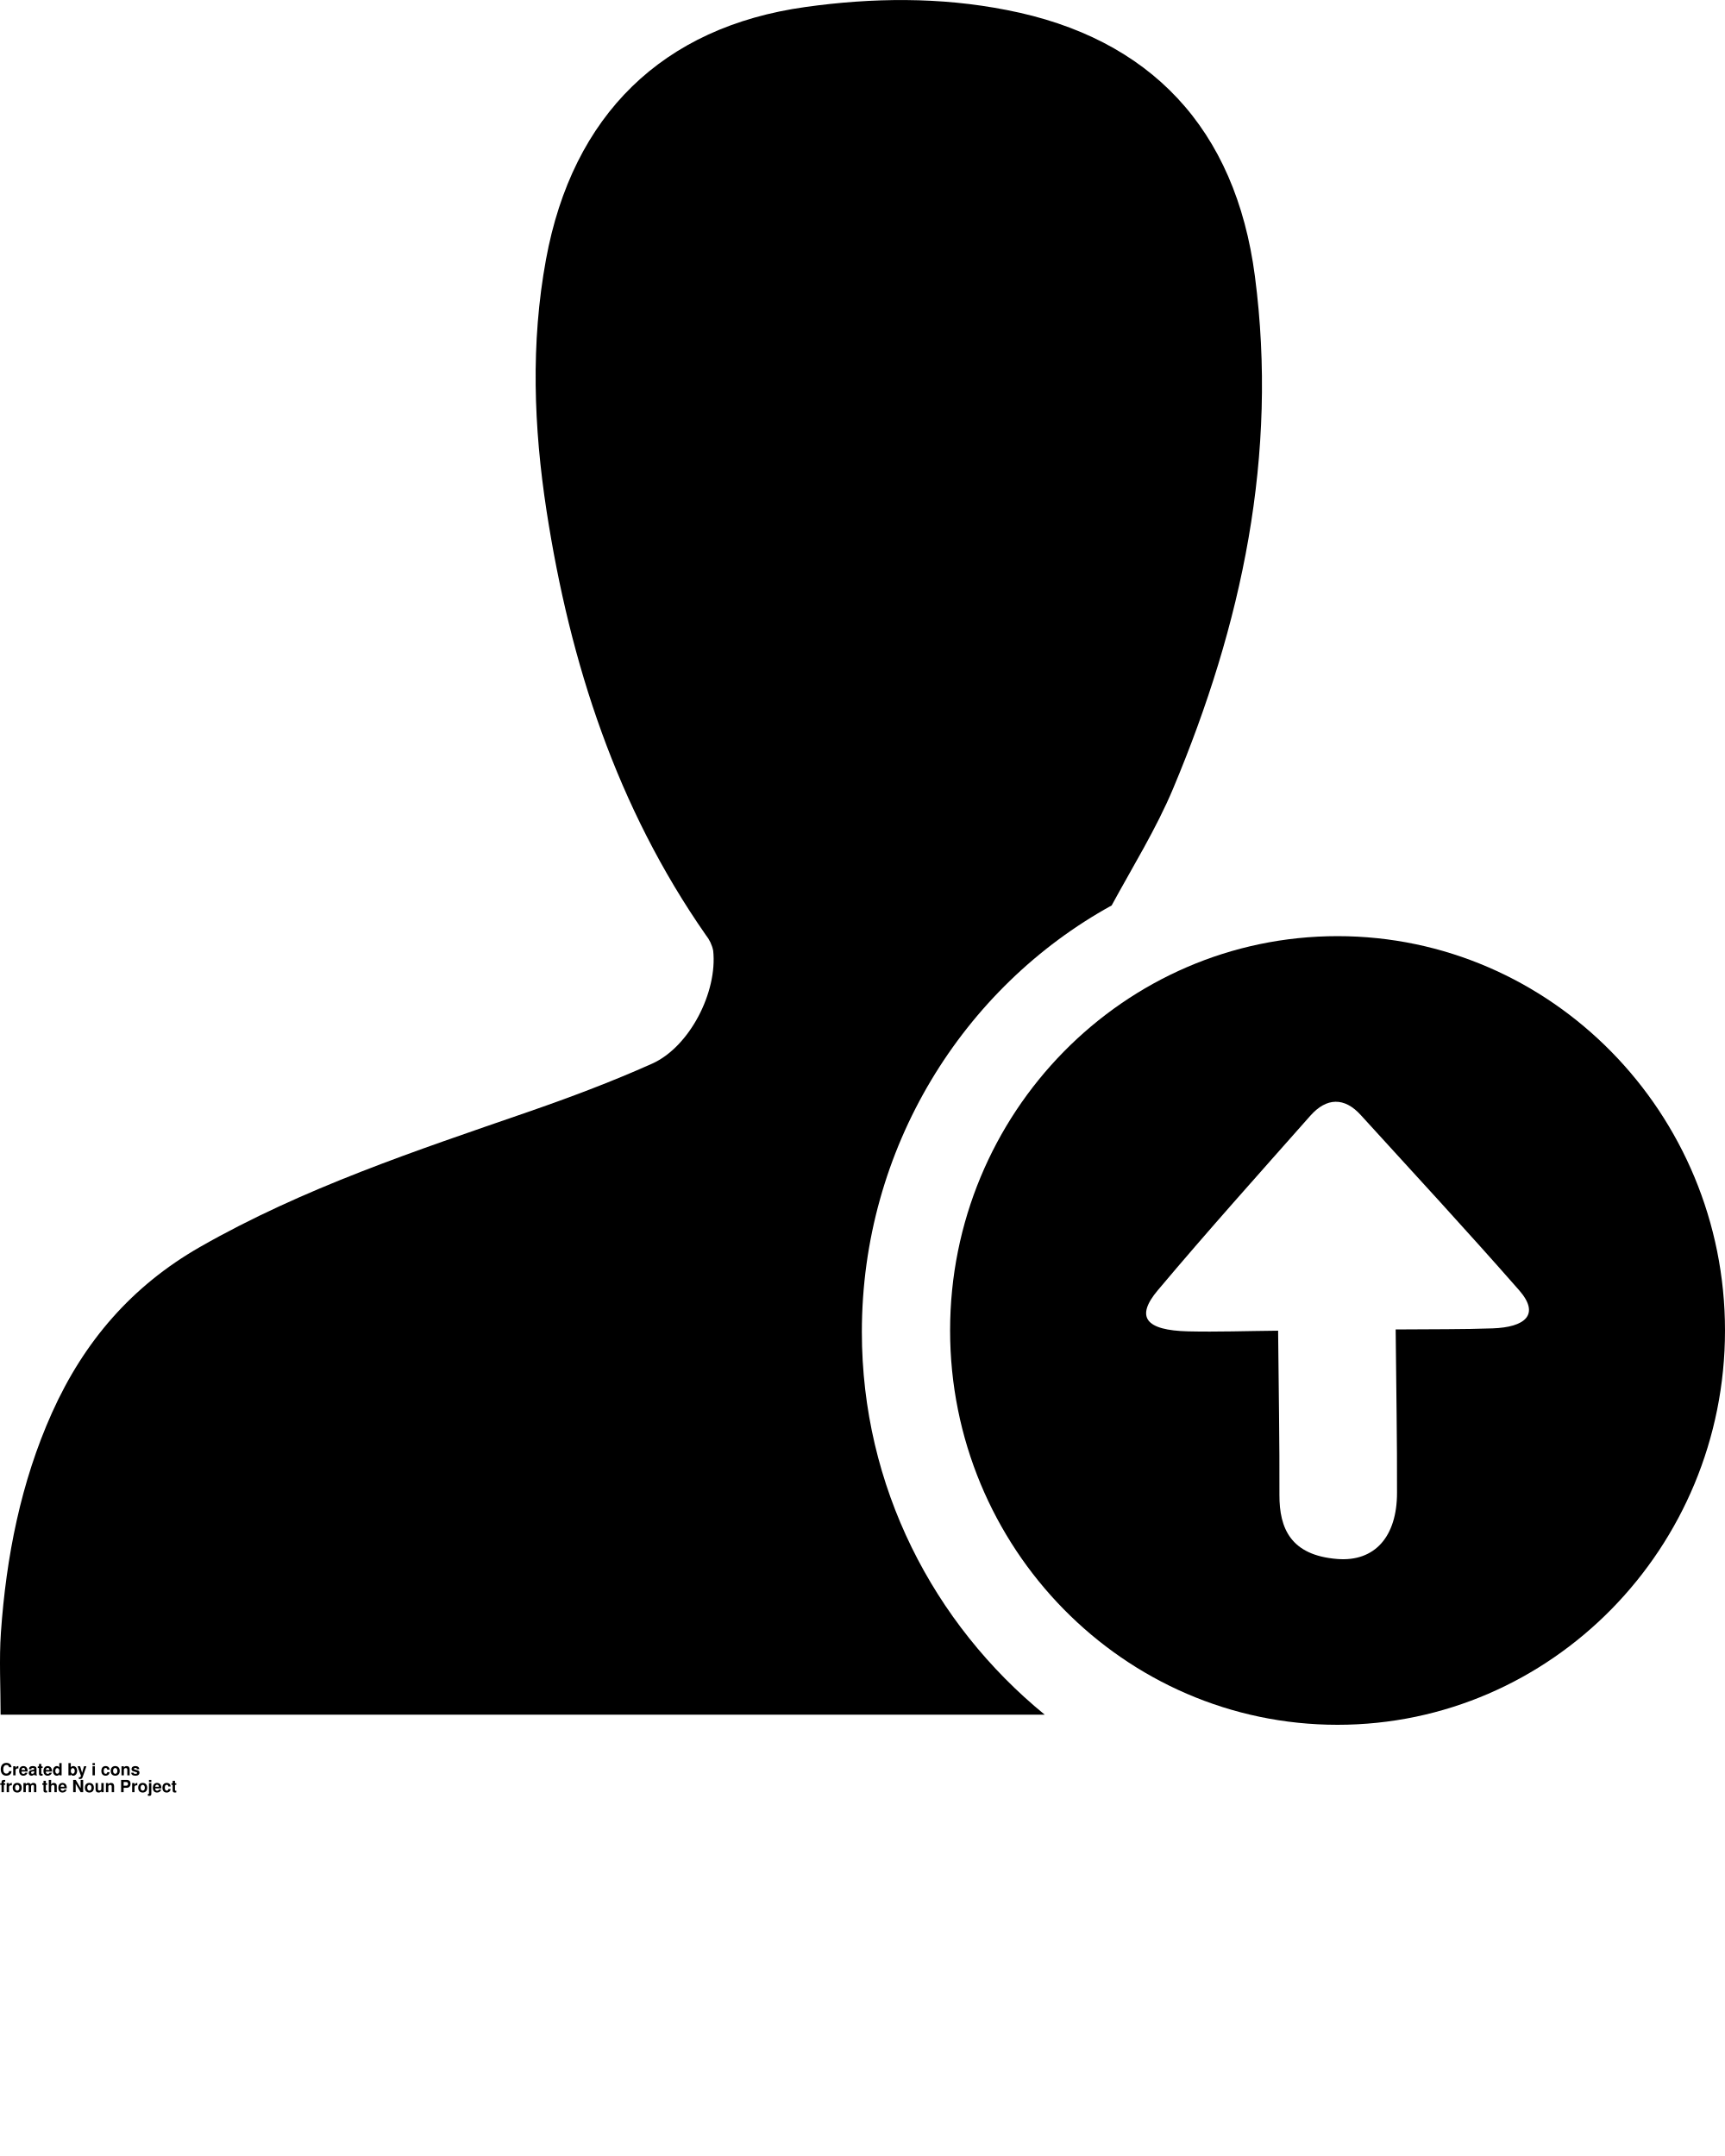
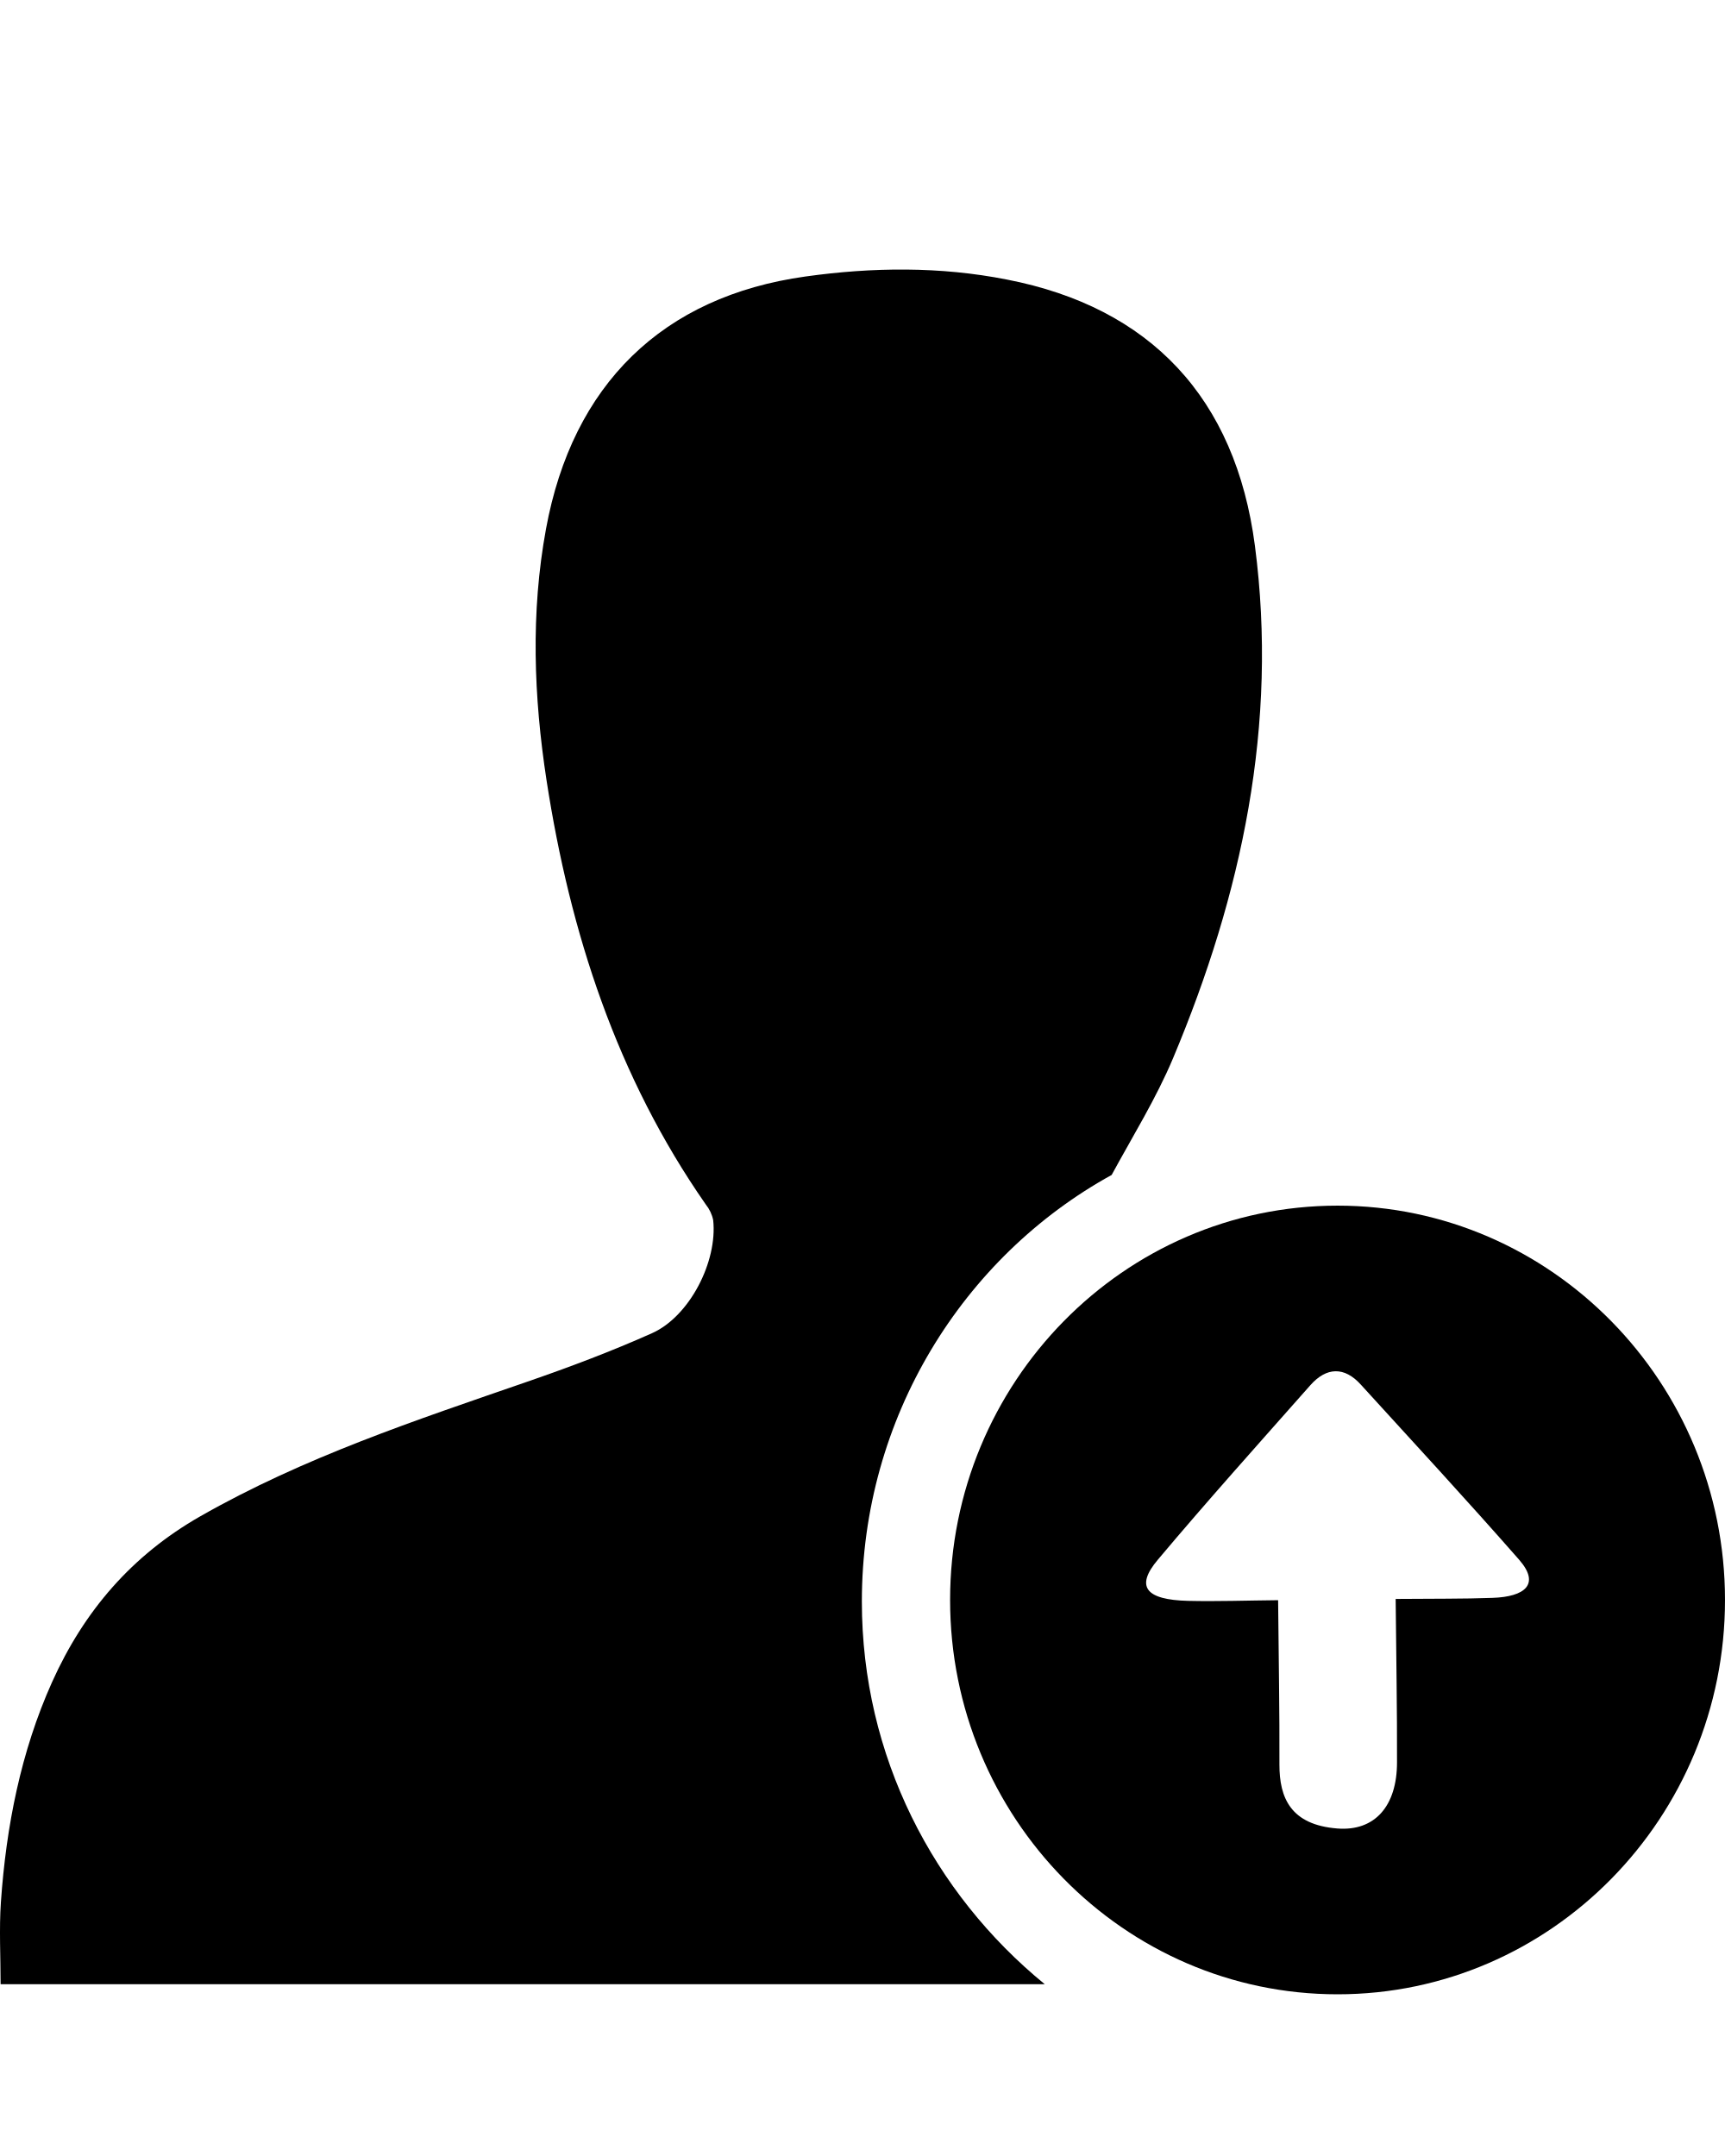
- <svg xmlns="http://www.w3.org/2000/svg" data-name="Layer 1" viewBox="0 0 512 640" x="0px" y="0px">
+ <svg xmlns="http://www.w3.org/2000/svg" viewBox="0 -80 512 640" x="0px" y="0px">
  <path d="M255.81,395.4c0-54.54,30-102.31,74.14-126.62,6.23-11.48,13.22-22.72,18.25-34.71,20.38-48.55,31.22-99,24.27-152.09-5.74-43.81-31-70.72-73.63-79C279-.93,259-0.71,239.06,2.08,196.61,8,169.92,34.19,162.06,77c-4.58,24.9-3.65,49.8.16,74.64,7,45.36,20.9,88.06,47.27,125.91a10.91,10.91,0,0,1,2.19,4.63c1.33,12.31-7,28.56-18.1,33.55-12.11,5.42-24.57,10.1-37.1,14.43-33.13,11.46-66.37,22.44-97.12,40-20.19,11.55-34.4,28-43.92,49.19C6.17,440,1.83,462.2.27,484.62-0.28,492.47.18,501,.18,509H310.09C277.07,482,255.81,441.29,255.81,395.4Z" />
  <path d="M397,277.89c-63.43,0-115,52.51-115,117.05S333.54,512,397,512s115-52.51,115-117.05S460.4,277.89,397,277.89Zm46,116.43c-8.78.32-17.58,0.22-28.75,0.32,0.16,17.33.45,32.91,0.4,48.49,0,13-6.59,20.53-17.72,19.65-13.82-1.09-17.21-9.07-17.18-19,0.06-15.62-.23-31.24-0.39-48.77-9.46.09-18.08,0.4-26.68,0.2-12.64-.3-15.79-4.21-9-12.24,14.69-17.48,30.05-34.59,45.25-51.78,4.79-5.41,10.11-5.58,15-.15,15.75,17.28,31.65,34.49,47,52C457.24,390.29,452.6,394,443,394.32Z" />
-   <text x="0" y="527" fill="#000000" font-size="5px" font-weight="bold" font-family="'Helvetica Neue', Helvetica, Arial-Unicode, Arial, Sans-serif">Created by i cons</text>
-   <text x="0" y="532" fill="#000000" font-size="5px" font-weight="bold" font-family="'Helvetica Neue', Helvetica, Arial-Unicode, Arial, Sans-serif">from the Noun Project</text>
</svg>
